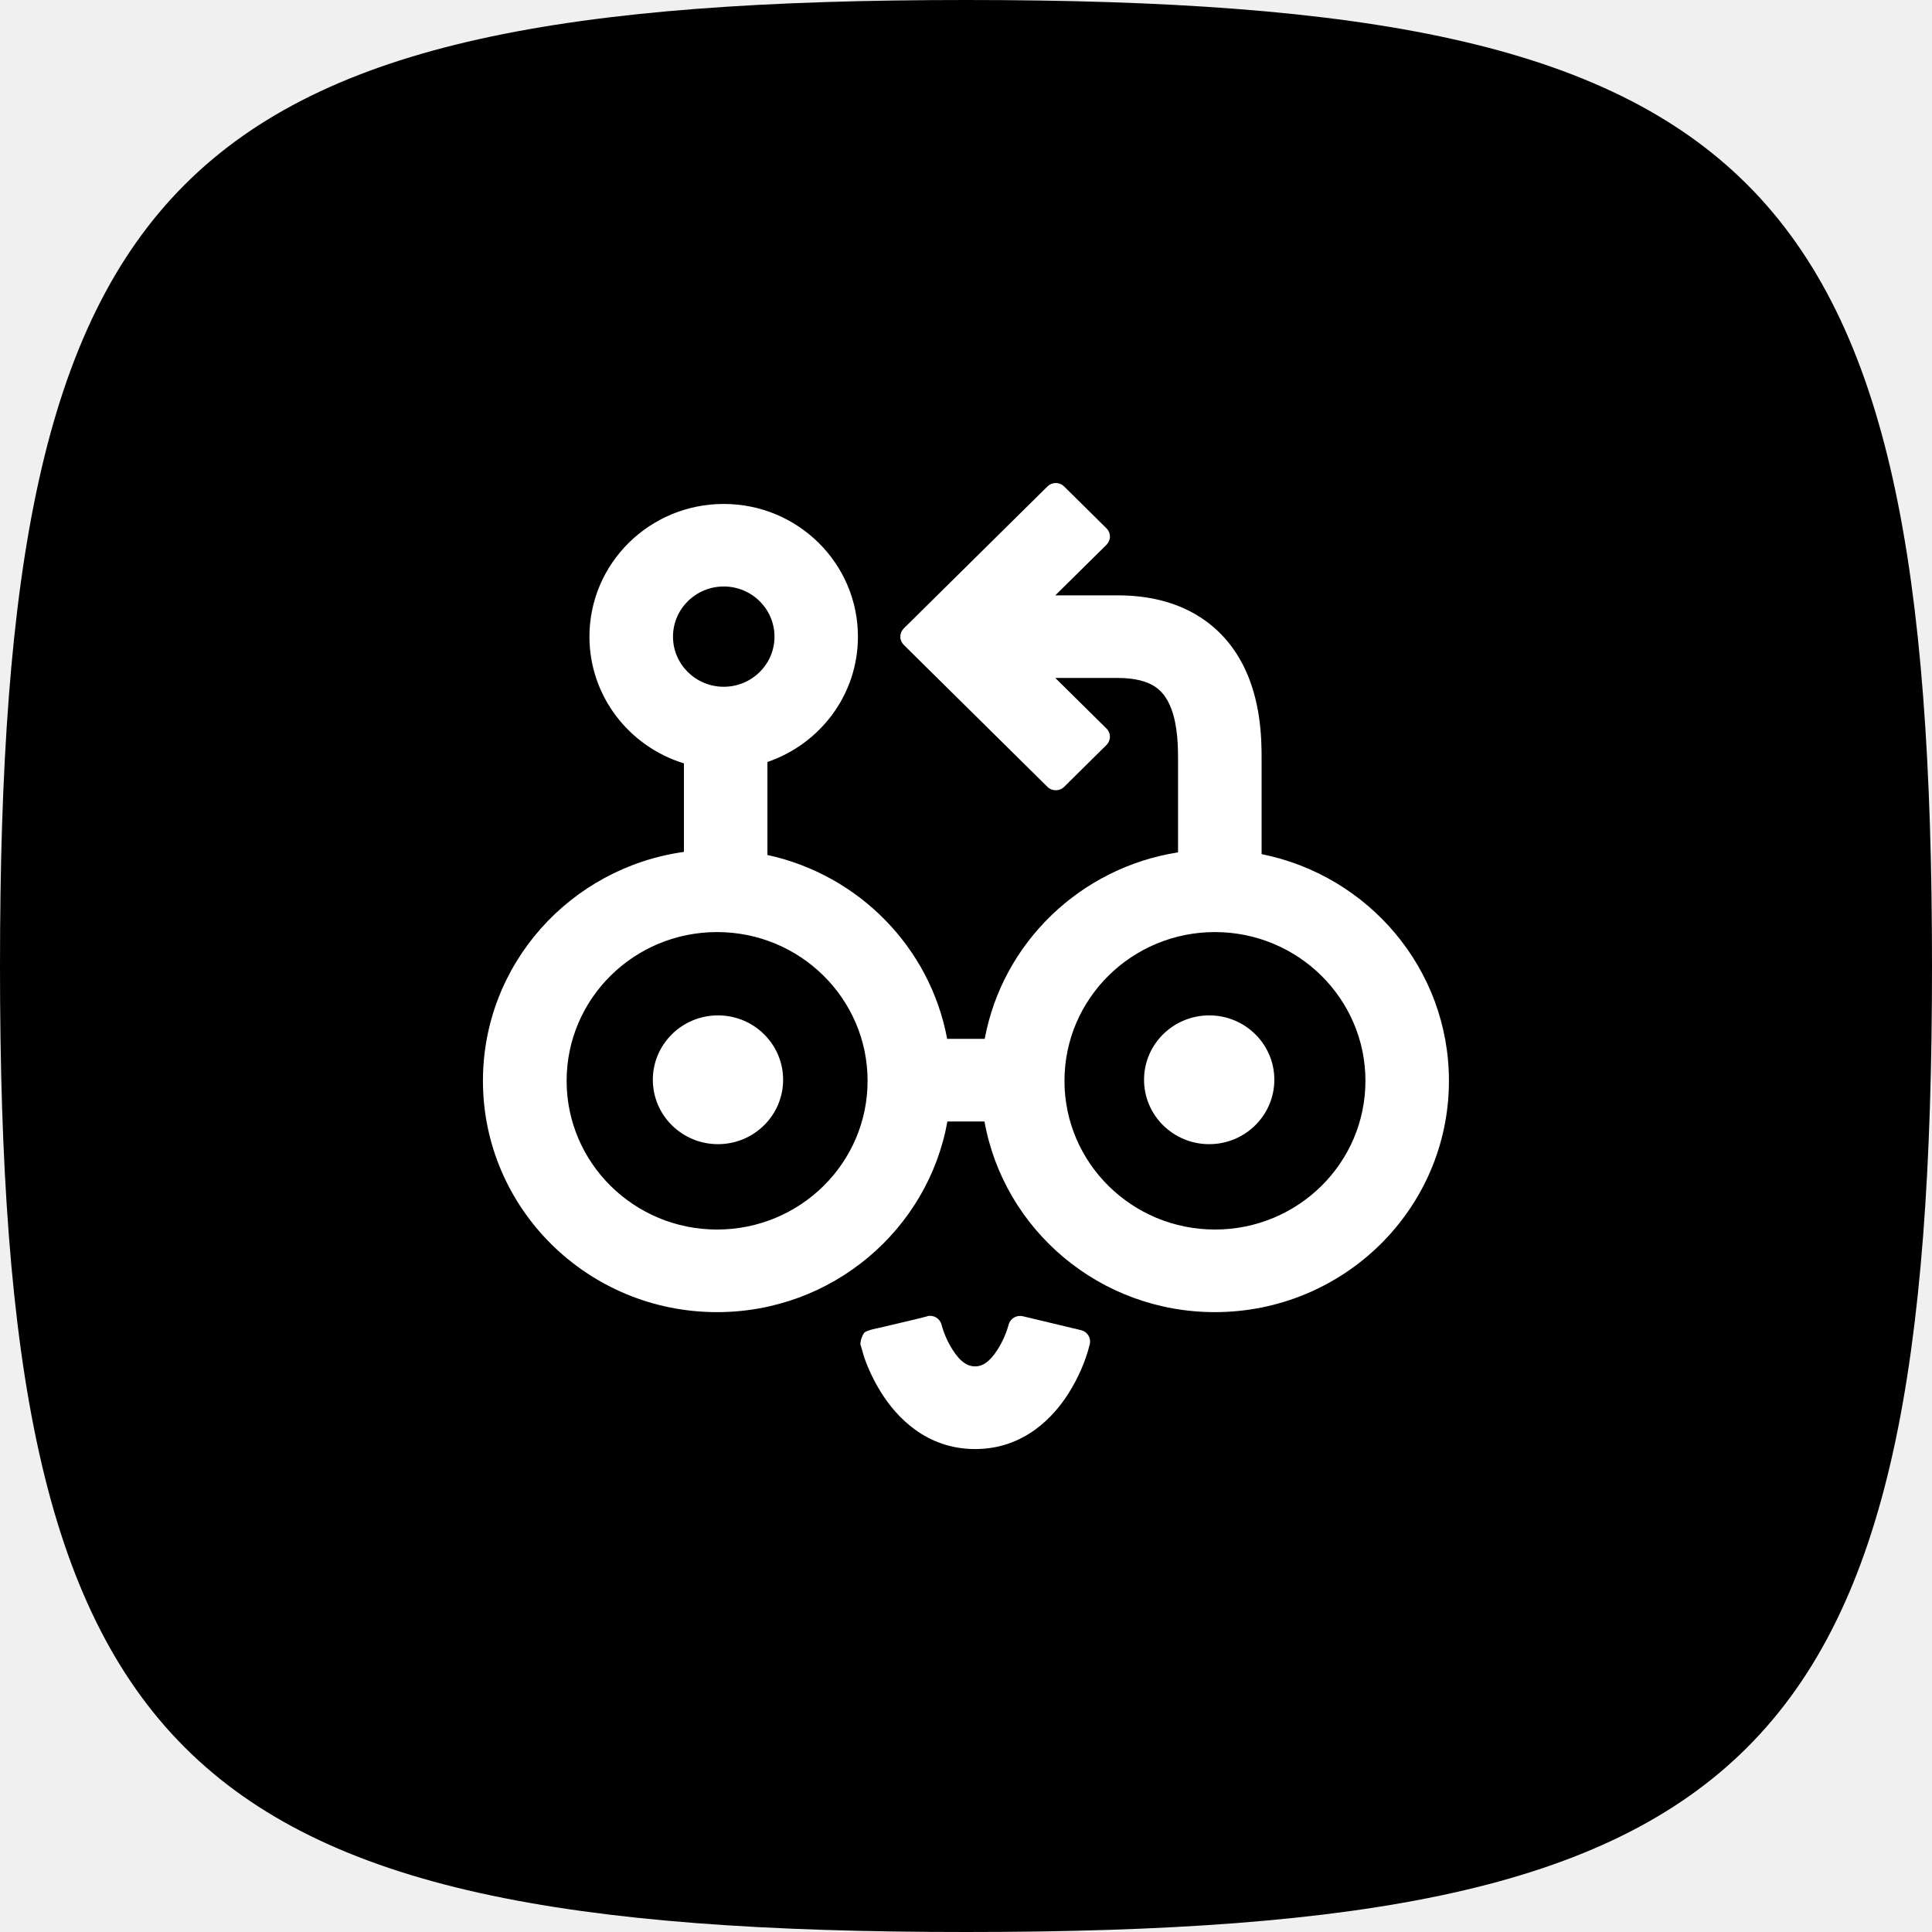
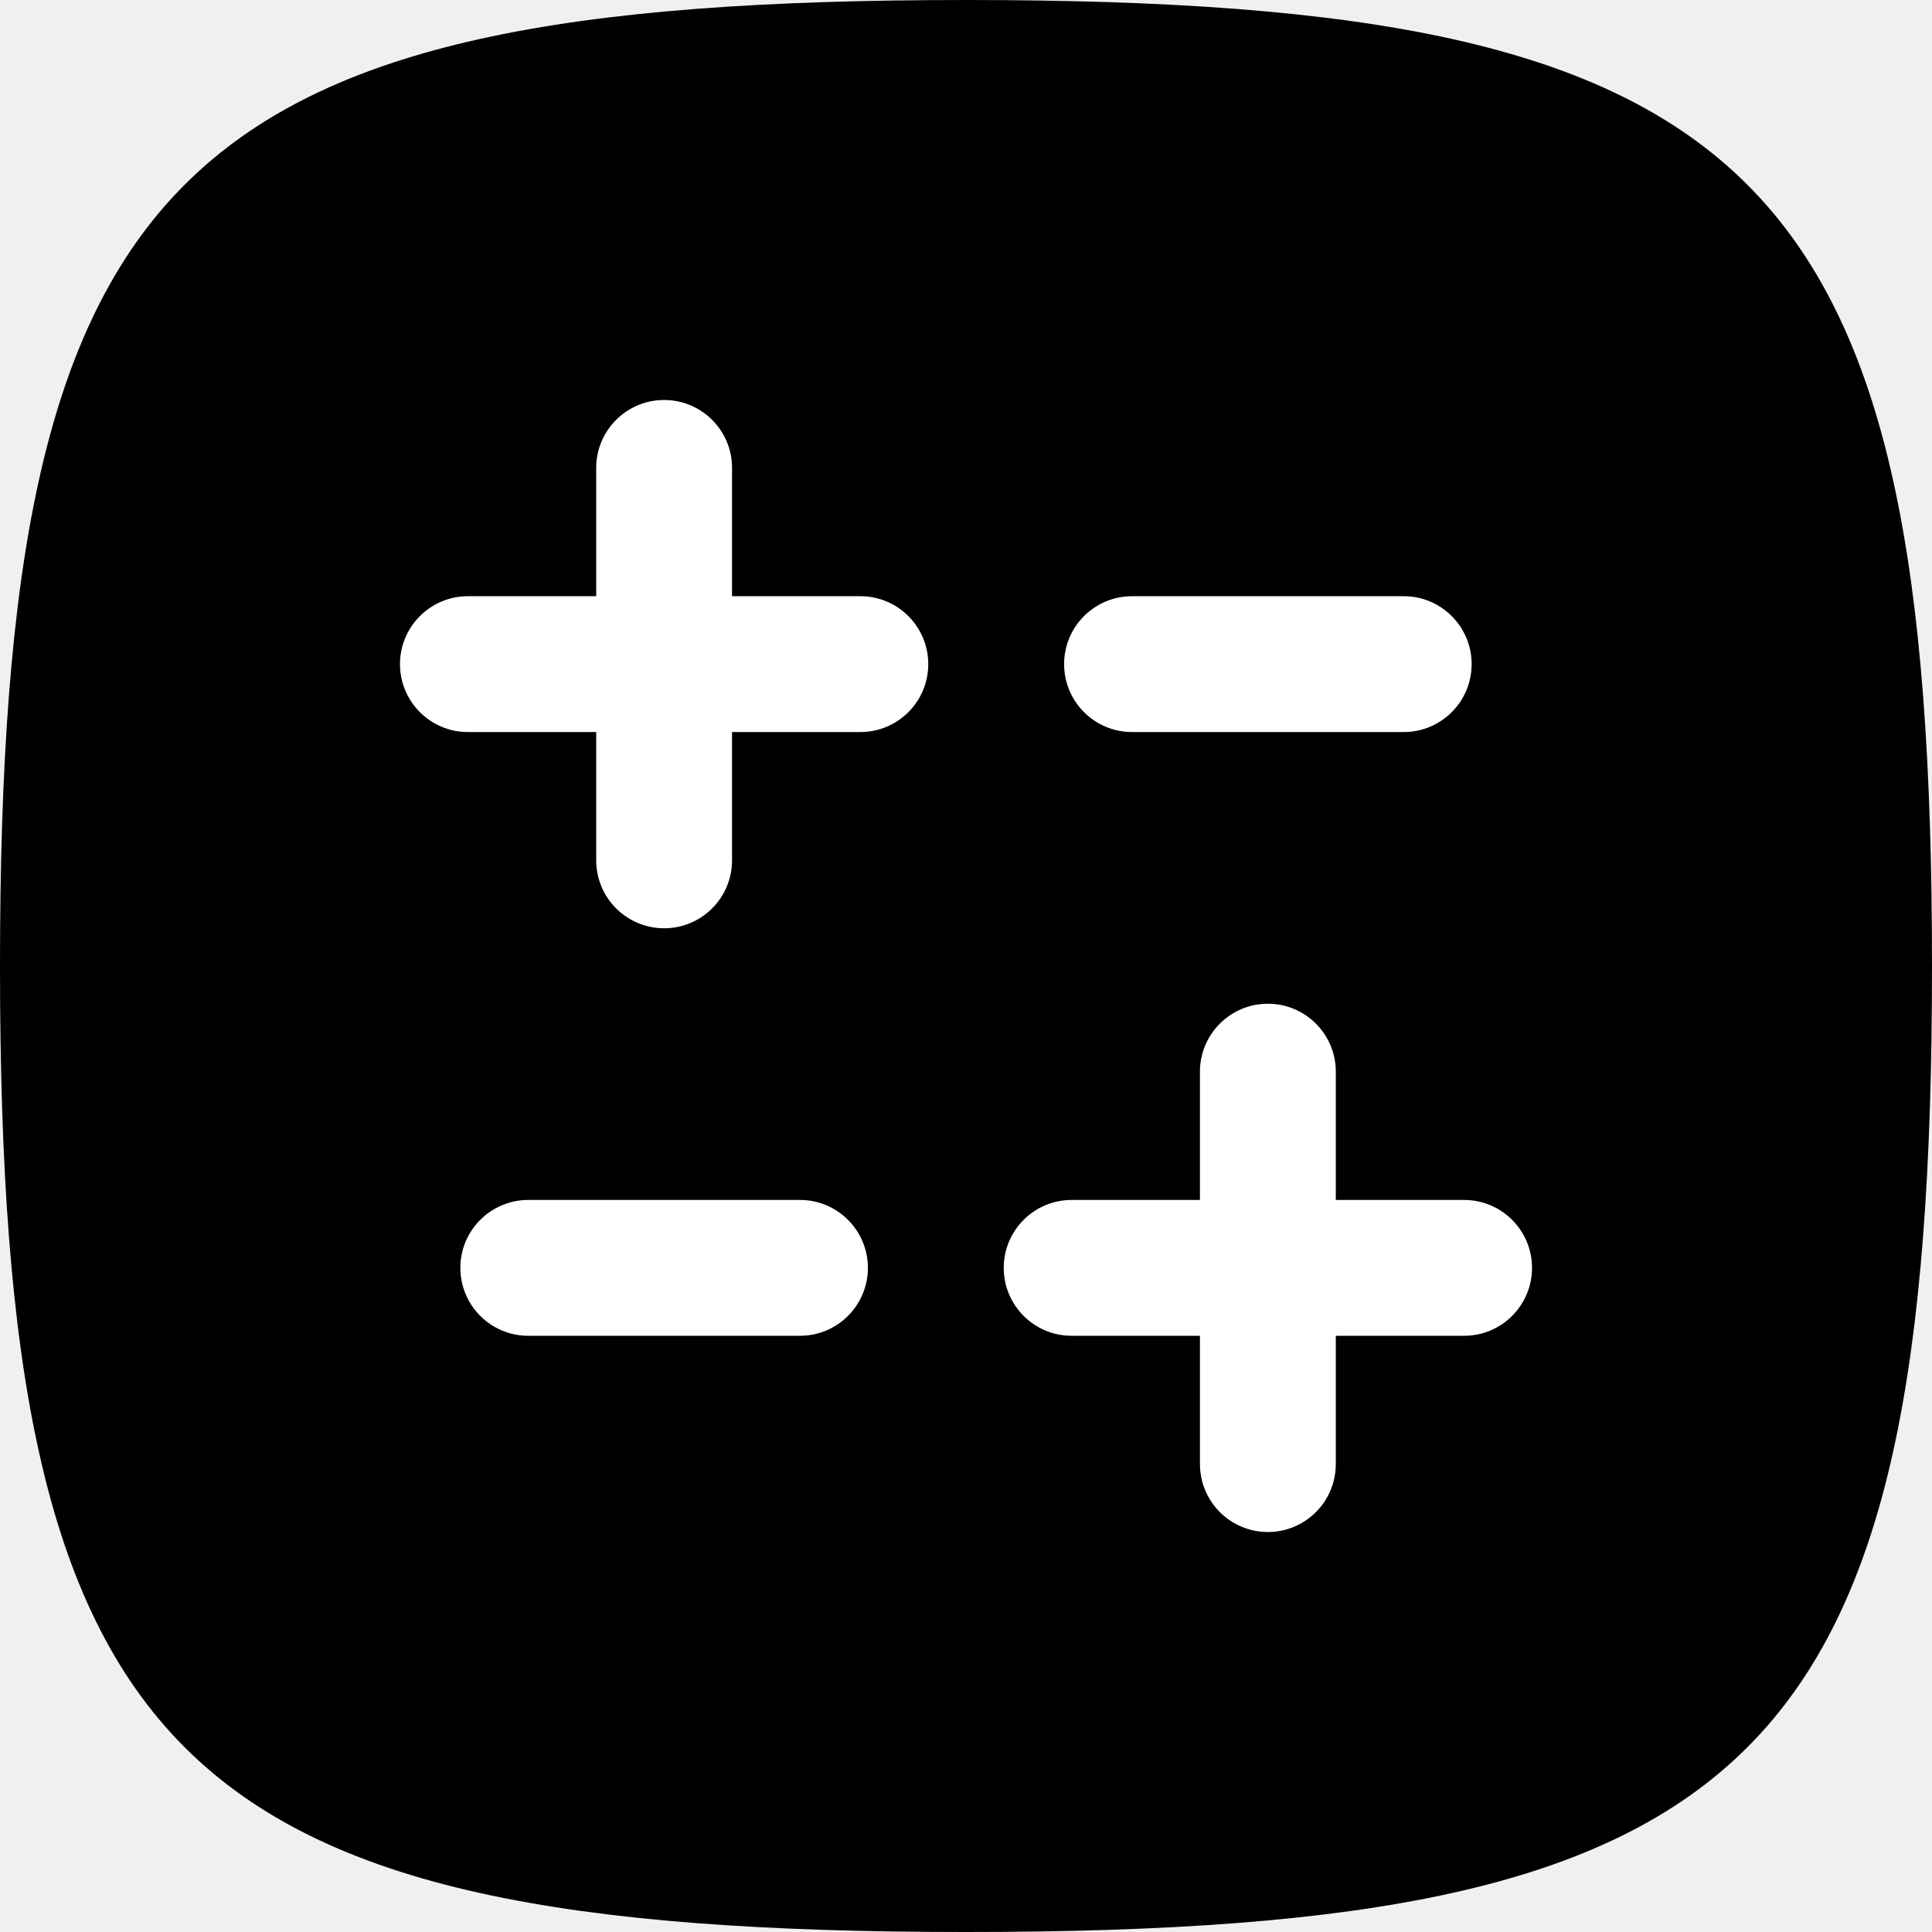
- <svg xmlns="http://www.w3.org/2000/svg" fill="none" height="32" viewBox="0 0 32 32" width="32">
-   <path d="m16 0c-13.176 0-16 2.824-16 16s2.824 16 16 16 16-2.824 16-16-2.824-16-16-16z" fill="#000" />
-   <g fill="#fff">
-     <path clip-rule="evenodd" d="m15.357 21.8c.104-.026.21.036.237.139.038.142.1.284.18.411.136.217.26.282.376.282.116-0.0.239-.066.375-.282.08-.127.143-.268.181-.41.027-.102.131-.163.235-.139l.966.231c.05.012.093.043.12.087.027.044.035.096.023.146-.07.286-.195.563-.348.807-.243.387-.733.929-1.551.929-.818 0-1.309-.543-1.552-.929-.115-.183-.214-.385-.286-.594l-.062-.212c-.002-.079.047-.176.069-.197.058-.042.226-.072.226-.072l.332-.078.332-.079c.072-.018.107-.027.149-.038z" fill-rule="evenodd" />
-     <path d="m11.892 16.818c.596 0 1.078.477 1.079 1.066 0 .589-.483 1.067-1.079 1.067-.596-0-1.079-.478-1.079-1.067 0-.588.483-1.066 1.079-1.066z" />
-     <path d="m20.028 16.818c.596 0 1.079.477 1.079 1.066 0 .589-.484 1.067-1.079 1.067-.596-0-1.079-.478-1.079-1.067 0-.588.483-1.065 1.079-1.066z" />
-     <path clip-rule="evenodd" d="m17.38 8.032c.076-.049.179-.041.245.025l.702.694c.037.036.057.085.057.136 0 .051-.021.1-.057.136l-.848.838h1.035c.507 0.0.945.11 1.306.325.362.216.605.513.764.819.302.583.312 1.233.312 1.545v1.597c1.77.354 3.103 1.901 3.103 3.755-0 2.115-1.736 3.83-3.877 3.831-1.909 0-3.494-1.363-3.816-3.158h-.614c-.322 1.795-1.908 3.158-3.816 3.158-2.141-0-3.876-1.715-3.877-3.831 0-1.932 1.447-3.529 3.329-3.792v-1.466c-.906-.278-1.565-1.112-1.565-2.099 0-1.214.996-2.198 2.224-2.198 1.228 0 2.223.984 2.223 2.198 0 .963-.627 1.778-1.499 2.076v1.54c1.514.329 2.696 1.532 2.977 3.046h.622c.294-1.589 1.581-2.836 3.202-3.089v-1.568c0-.303-.024-.657-.161-.922-.061-.118-.14-.207-.246-.271-.108-.064-.288-.128-.591-.128h-1.035l.848.838c.037.036.057.085.057.136s-.021.1-.057.136l-.702.694c-.076.075-.2.075-.276 0l-2.38-2.352c-.036-.036-.057-.085-.057-.136s.021-.1.057-.136l2.38-2.352zm-5.503 7.406c-1.377 0-2.492 1.103-2.492 2.464 0 1.36 1.116 2.463 2.492 2.463 1.377 0 2.493-1.103 2.493-2.463-0-1.36-1.116-2.464-2.493-2.464zm8.247 0c-1.377 0-2.493 1.103-2.493 2.464 0 1.36 1.117 2.463 2.493 2.463 1.377-0 2.492-1.103 2.492-2.463-0-1.36-1.116-2.463-2.492-2.464zm-8.136-5.724c-.464 0-.841.372-.841.831 0.0.459.377.83.841.83.464-0.0.84-.372.84-.83s-.376-.831-.84-.831z" fill-rule="evenodd" />
-   </g>
+ <svg xmlns="http://www.w3.org/2000/svg" width="32" height="32" viewBox="0 0 32 32" fill="none">
+   <path d="M16 0C2.824 0 0 2.824 0 16C0 29.176 2.824 32 16 32C29.176 32 32 29.176 32 16C32 2.824 29.176 0 16 0Z" fill="black" />
+   <path d="M21 16.625C21.621 16.625 22.125 17.129 22.125 17.75V19.875H24.25C24.871 19.875 25.375 20.379 25.375 21C25.375 21.621 24.871 22.125 24.25 22.125H22.125V24.25C22.125 24.871 21.621 25.375 21 25.375C20.379 25.375 19.875 24.871 19.875 24.25V22.125H17.75C17.129 22.125 16.625 21.621 16.625 21C16.625 20.379 17.129 19.875 17.75 19.875H19.875V17.75C19.875 17.129 20.379 16.625 21 16.625Z" fill="white" />
+   <path d="M13.25 19.875C13.871 19.875 14.375 20.379 14.375 21C14.375 21.621 13.871 22.125 13.25 22.125H8.75C8.129 22.125 7.625 21.621 7.625 21C7.625 20.379 8.129 19.875 8.75 19.875H13.25Z" fill="white" />
+   <path d="M11 6.625C11.621 6.625 12.125 7.129 12.125 7.75V9.875H14.25C14.871 9.875 15.375 10.379 15.375 11C15.375 11.621 14.871 12.125 14.25 12.125H12.125V14.25C12.125 14.871 11.621 15.375 11 15.375C10.379 15.375 9.875 14.871 9.875 14.25V12.125H7.75C7.129 12.125 6.625 11.621 6.625 11C6.625 10.379 7.129 9.875 7.75 9.875H9.875V7.75C9.875 7.129 10.379 6.625 11 6.625Z" fill="white" />
+   <path d="M23.25 9.875C23.871 9.875 24.375 10.379 24.375 11C24.375 11.621 23.871 12.125 23.25 12.125H18.75C18.129 12.125 17.625 11.621 17.625 11C17.625 10.379 18.129 9.875 18.75 9.875H23.25Z" fill="white" />
</svg>
